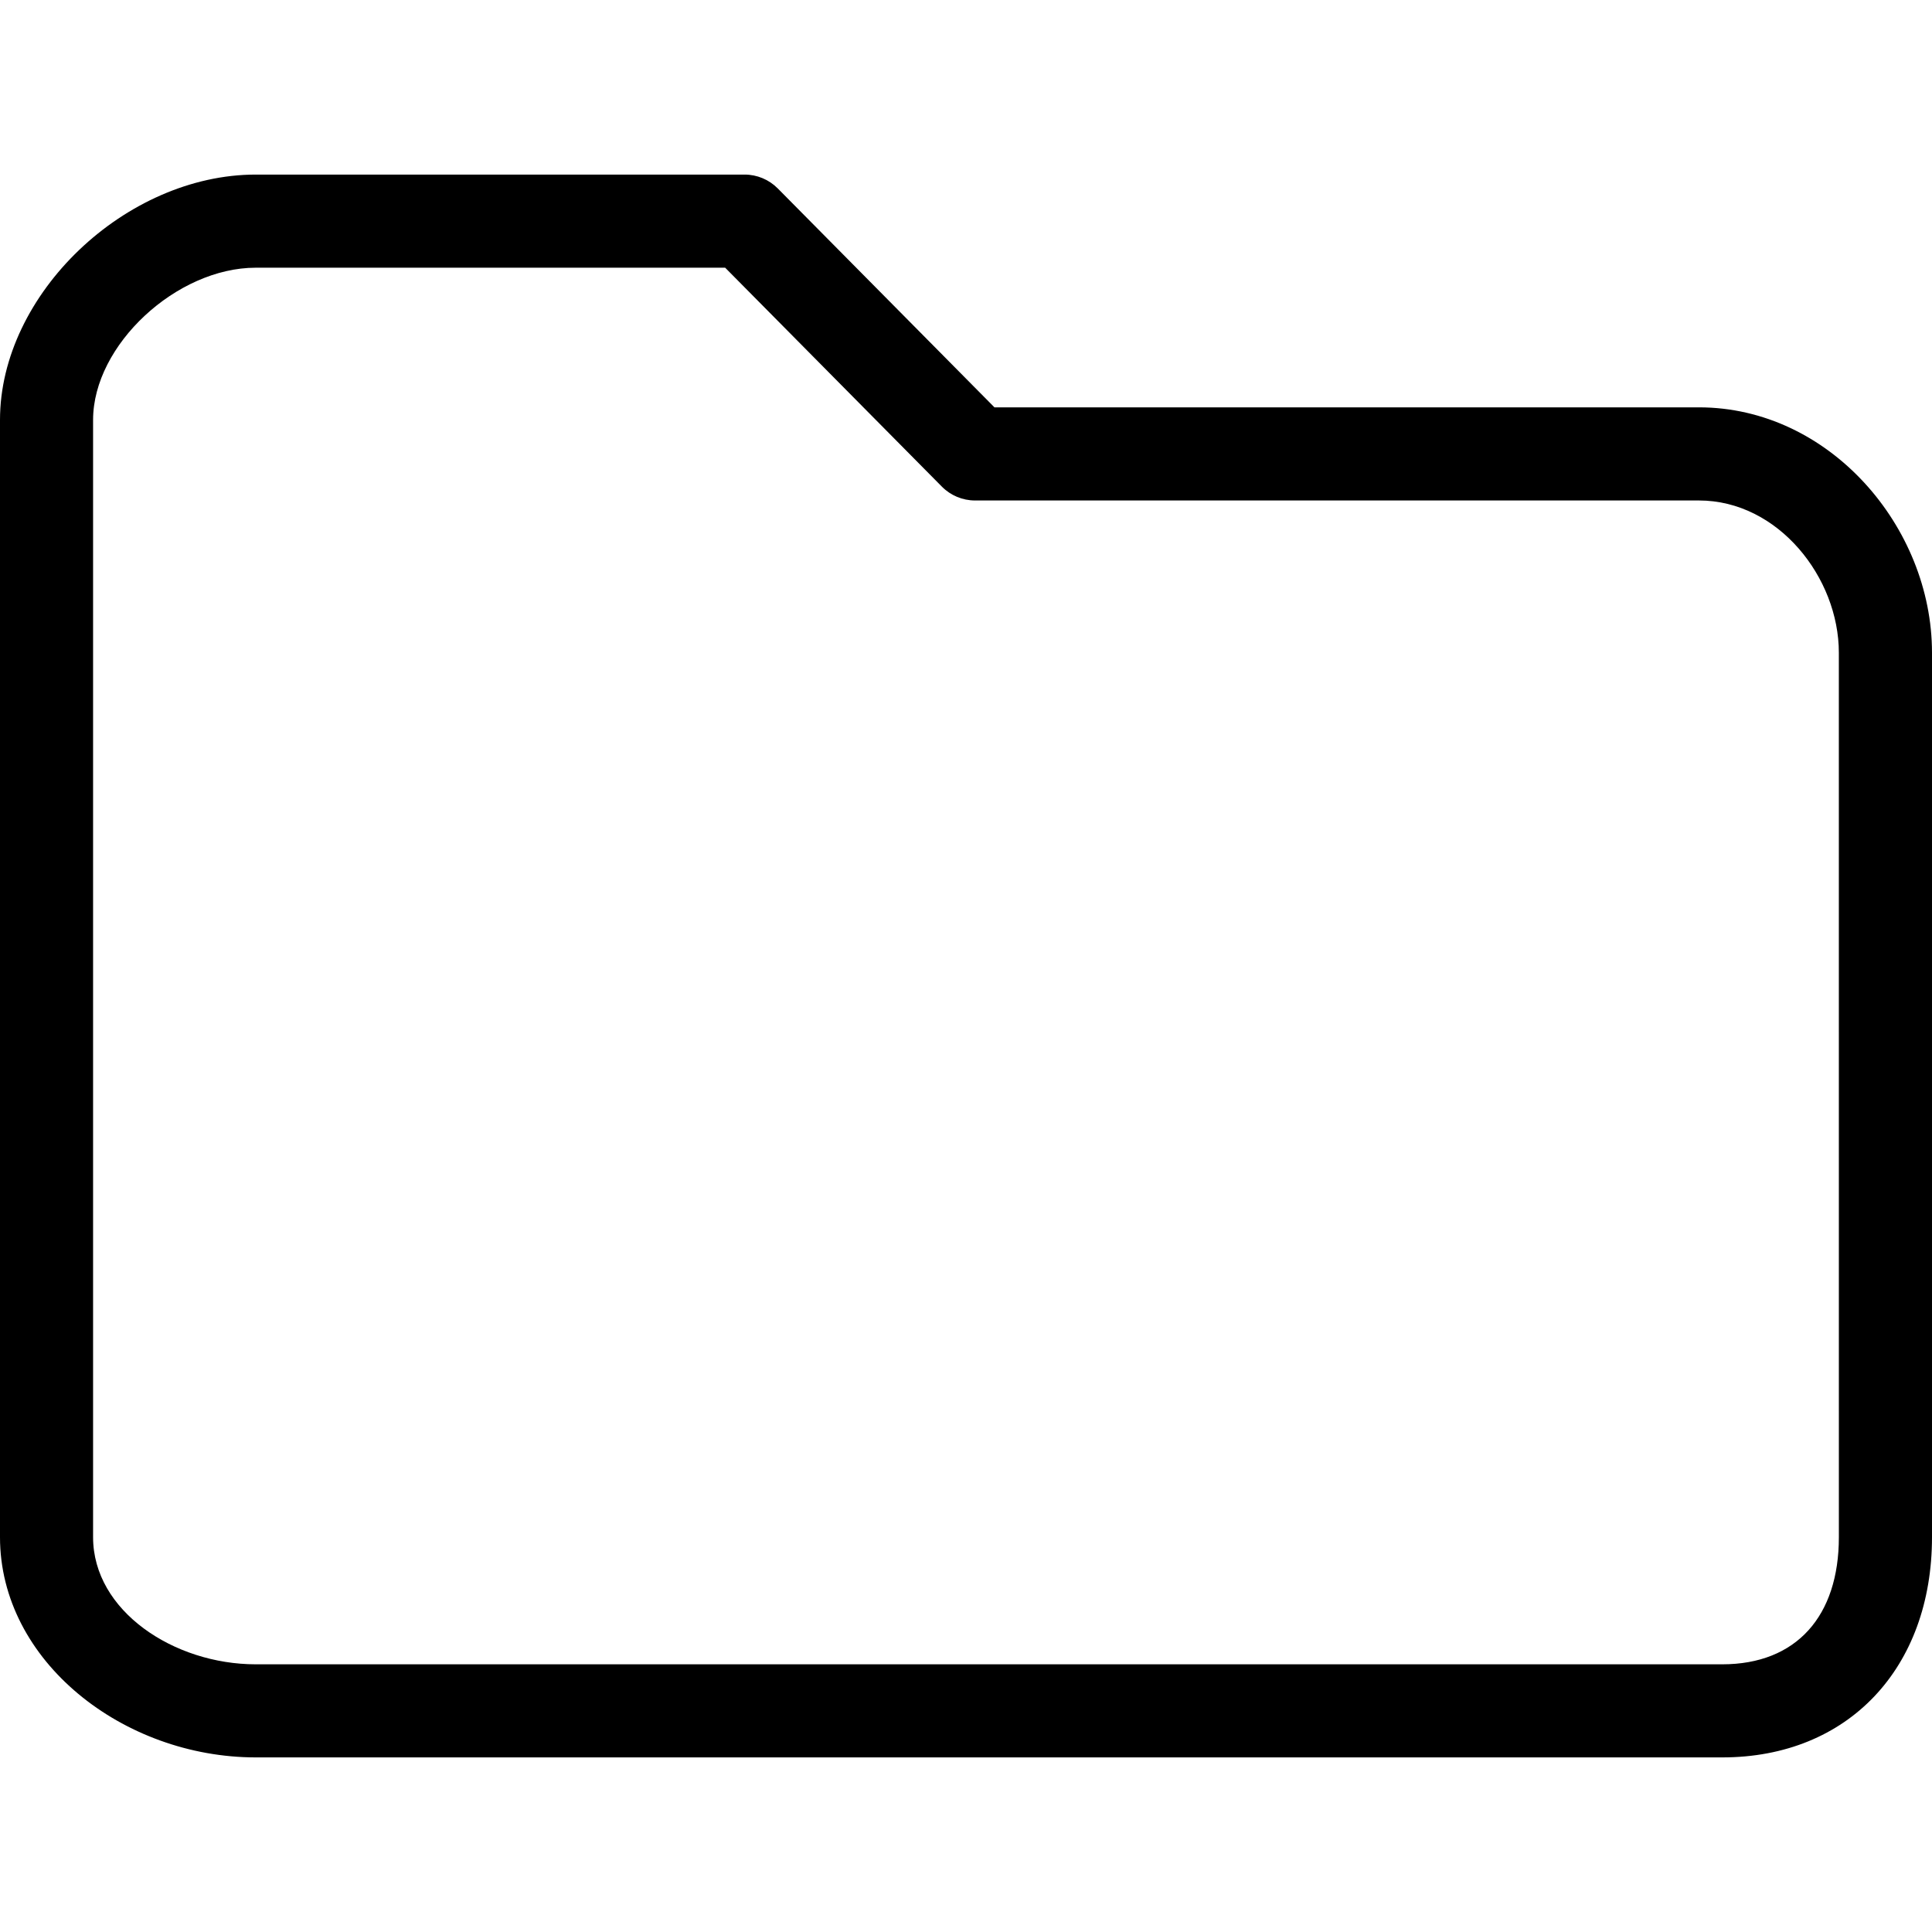
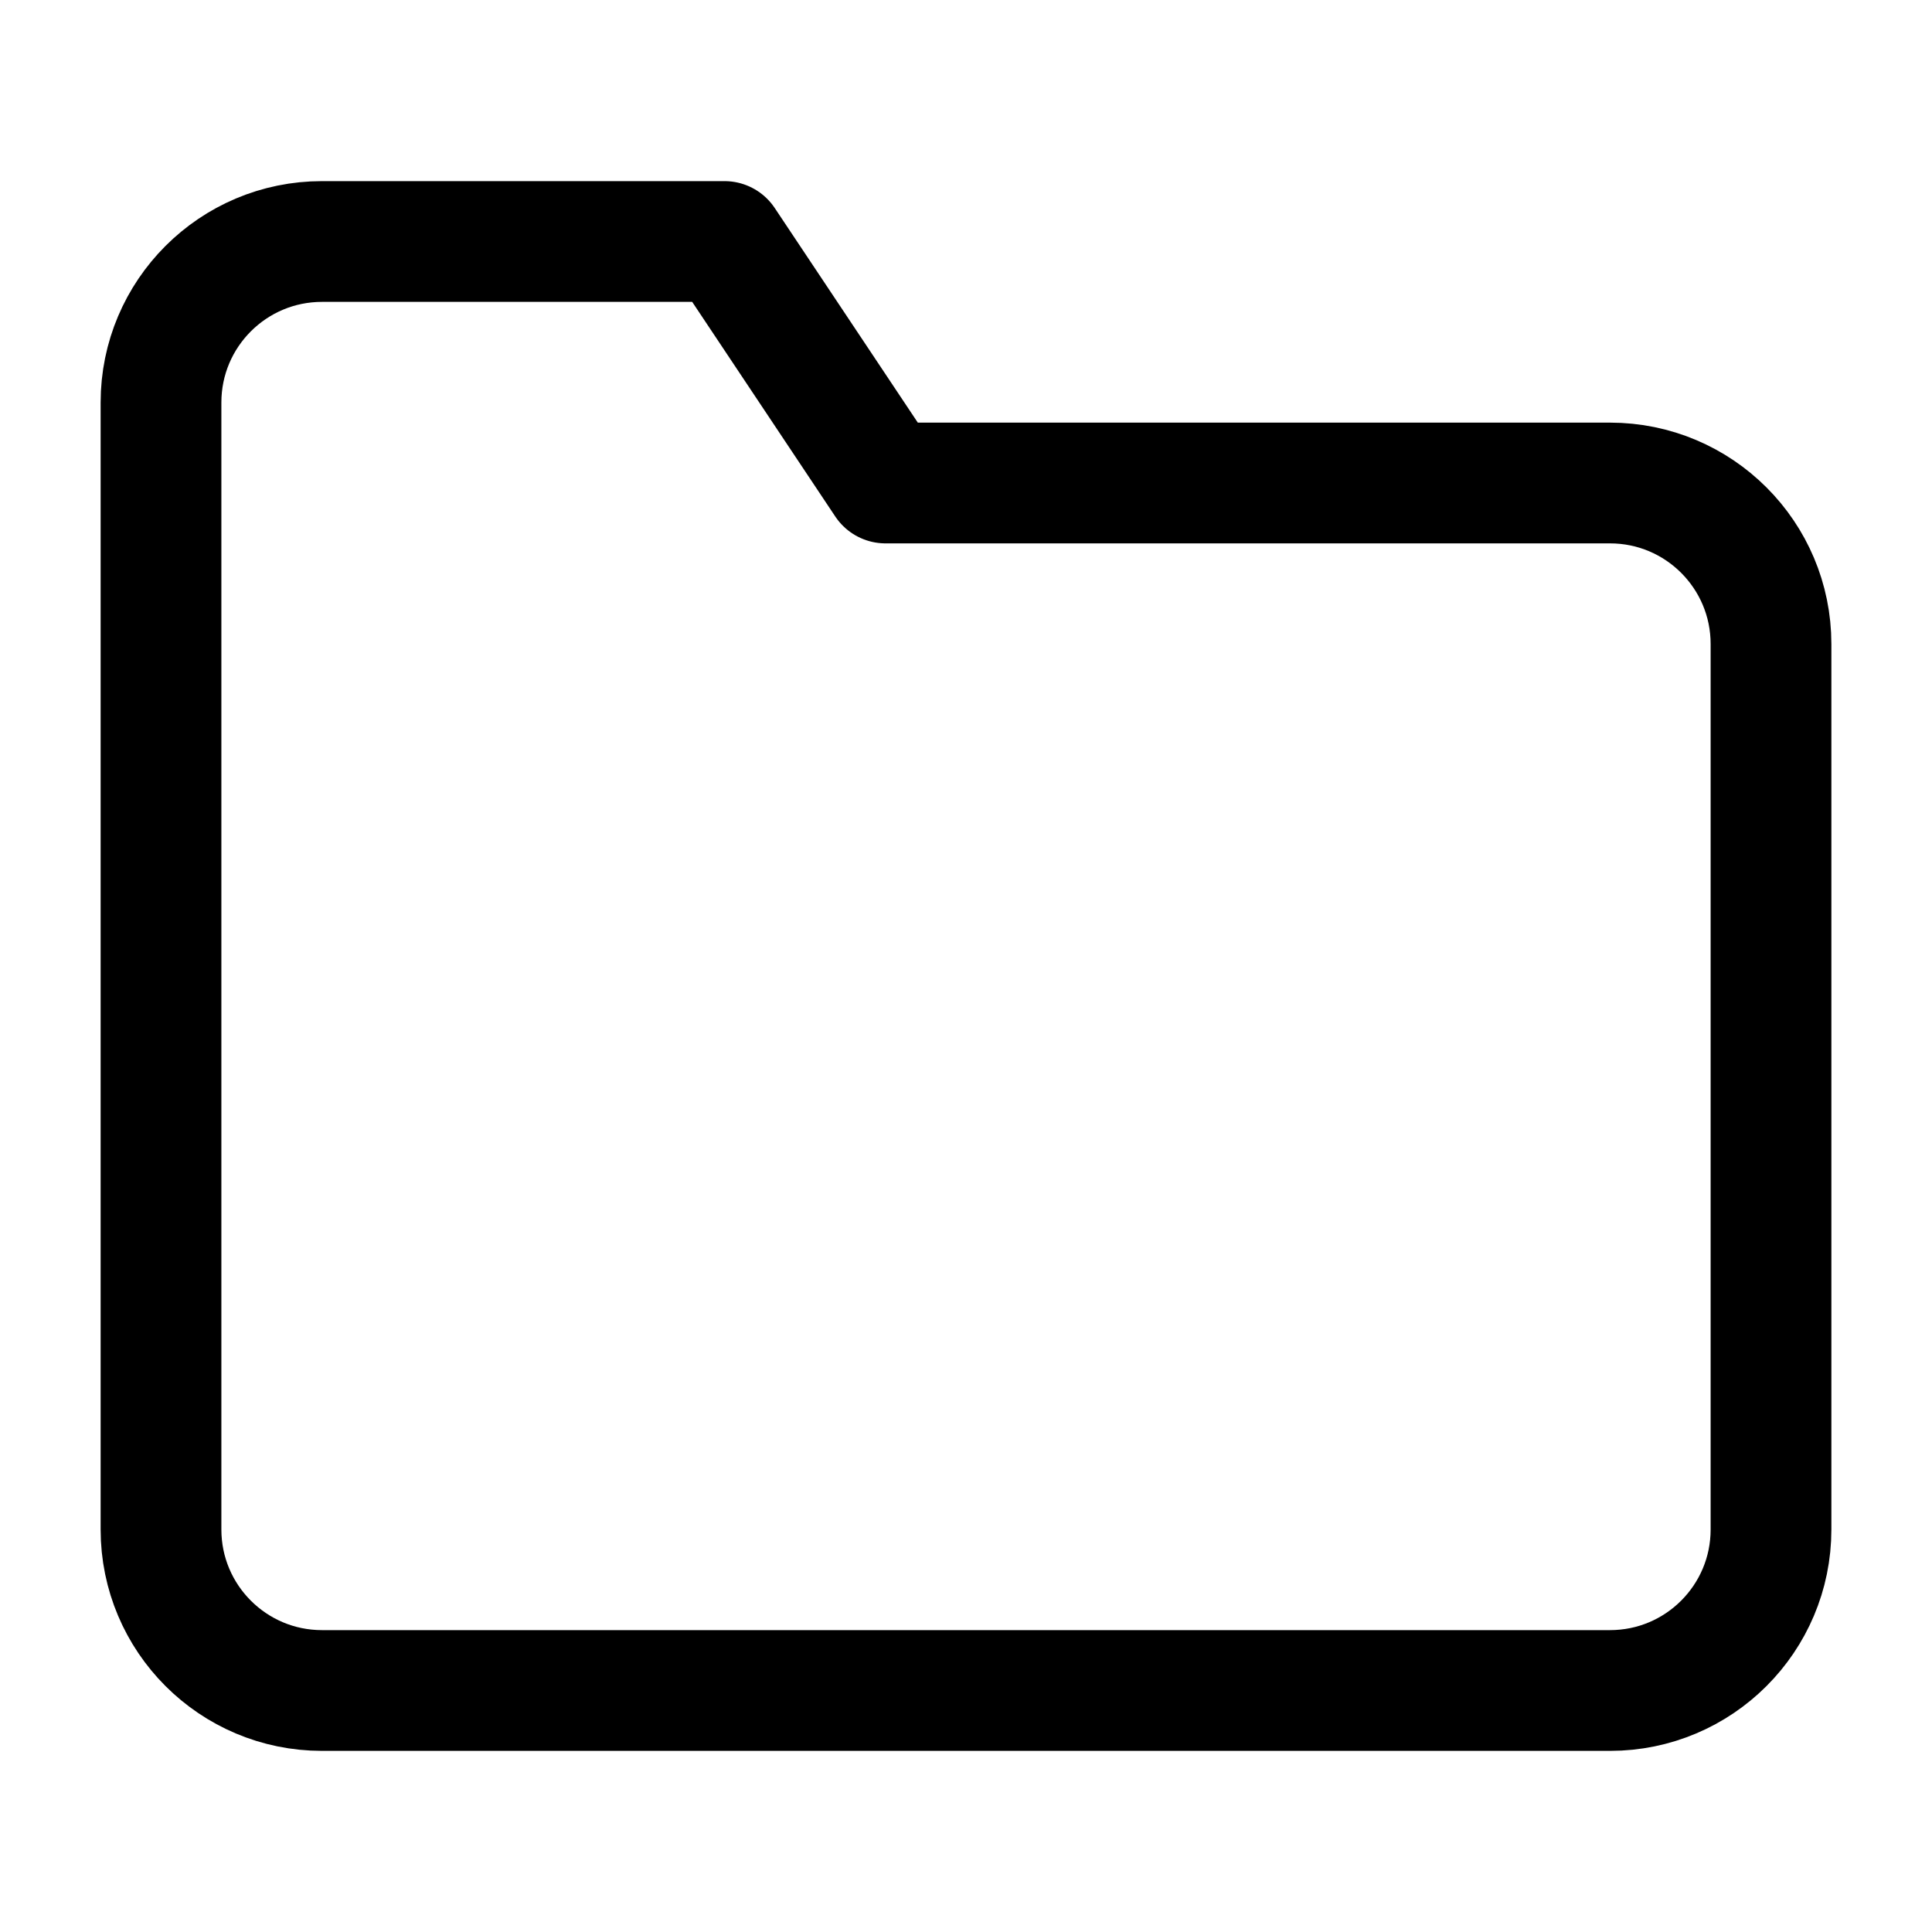
- <svg xmlns="http://www.w3.org/2000/svg" fill="currentColor" version="1.1" id="Capa_1" x="0px" y="0px" viewBox="0 0 83.001 83.001" style="enable-background:new 0 0 83.001 83.001;" xml:space="preserve">
-   <g>
-     <g>
-       <path d="M72.988,17.5H42.723l-9.312-9.407C33.036,7.715,32.524,7.5,31.99,7.5h-21C5.401,7.5,0,12.628,0,18.039v48    c0,5.335,5.303,9.461,10.989,9.461h63c5.423,0,9.012-3.851,9.012-9.461v-38C83,22.628,78.588,17.5,72.988,17.5z M79,66.04    c0,3.385-1.818,5.461-5.012,5.461h-63c-3.517,0-6.989-2.294-6.989-5.461v-48c0-3.223,3.593-6.539,6.989-6.539h20.166l9.312,9.407    c0.375,0.379,0.887,0.593,1.421,0.593h31.1c3.408,0,6.012,3.316,6.012,6.539L79,66.04L79,66.04z" />
-     </g>
-   </g>
-   <g>
- </g>
-   <g>
- </g>
-   <g>
- </g>
-   <g>
- </g>
-   <g>
- </g>
-   <g>
- </g>
-   <g>
- </g>
-   <g>
- </g>
-   <g>
- </g>
-   <g>
- </g>
-   <g>
- </g>
-   <g>
- </g>
-   <g>
- </g>
-   <g>
- </g>
-   <g>
- </g>
+ <svg xmlns="http://www.w3.org/2000/svg" fill="none" viewBox="0 0 24 24" stroke="currentColor" stroke-width="1.5" stroke-linecap="round" stroke-linejoin="round">
+   <path d="M22 19a2 2 0 0 1-2 2H4a2 2 0 0 1-2-2V5a2 2 0 0 1 2-2h5l2 3h9a2 2 0 0 1 2 2z" />
</svg>
